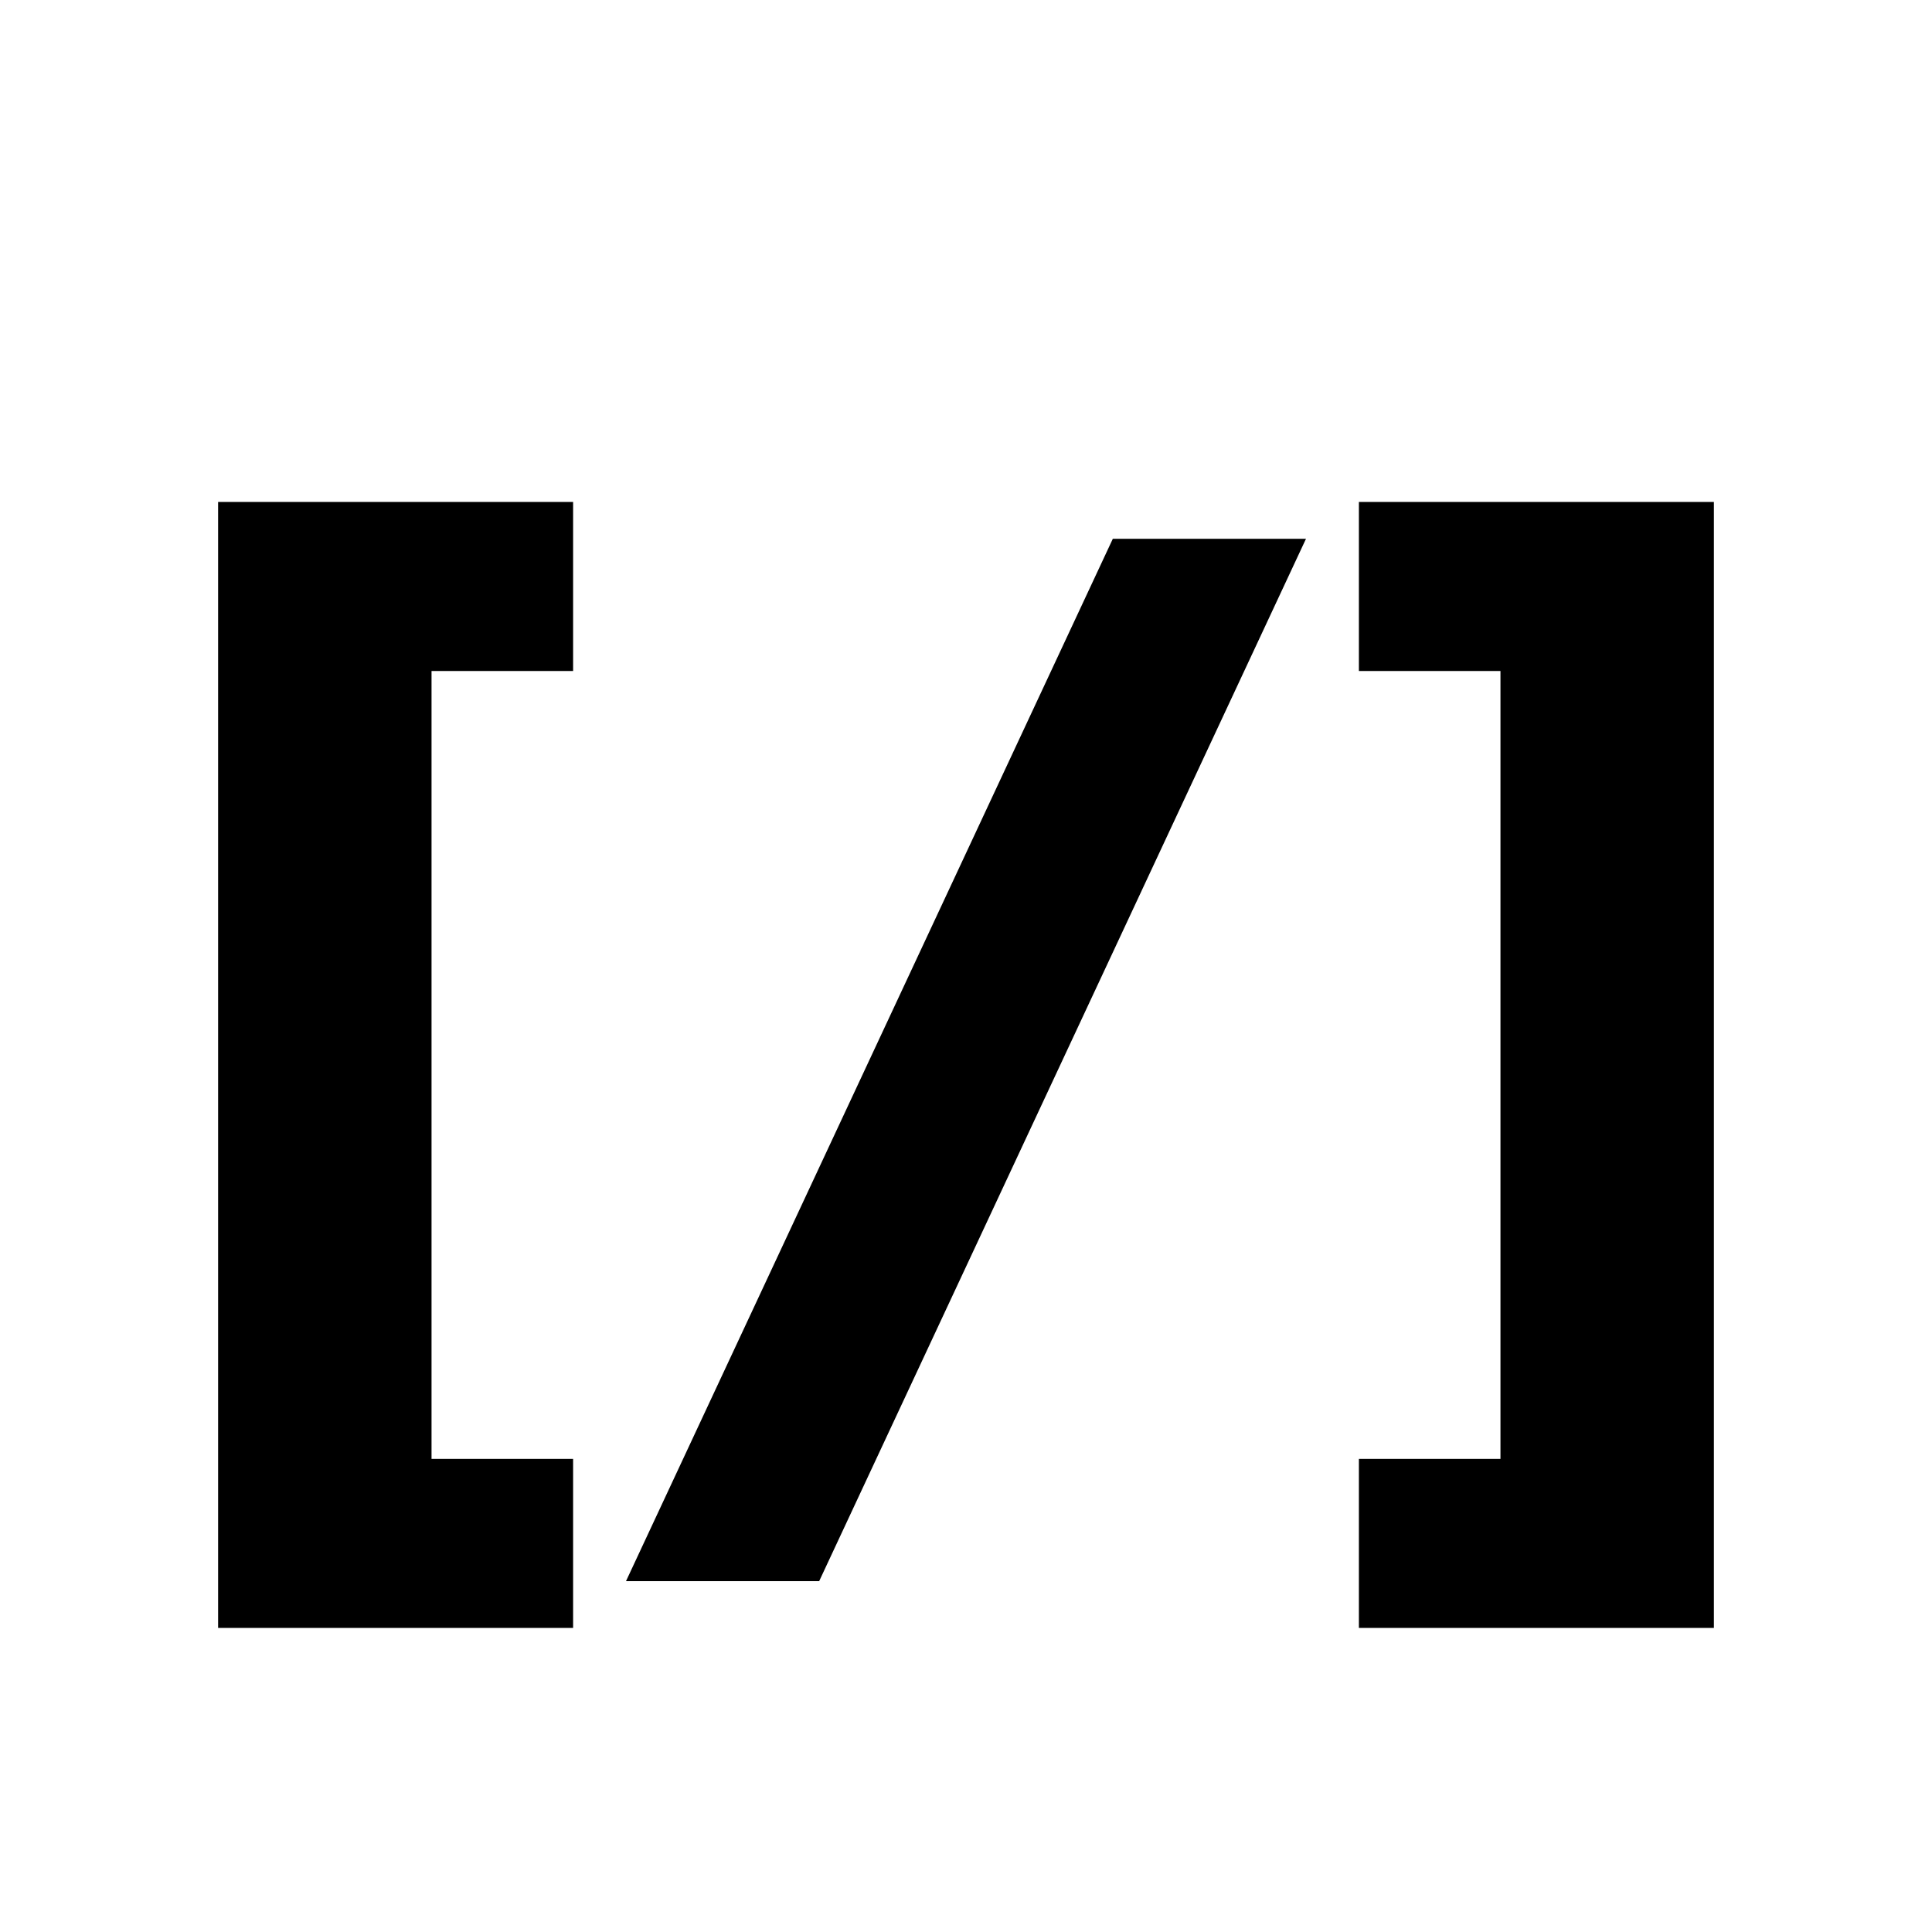
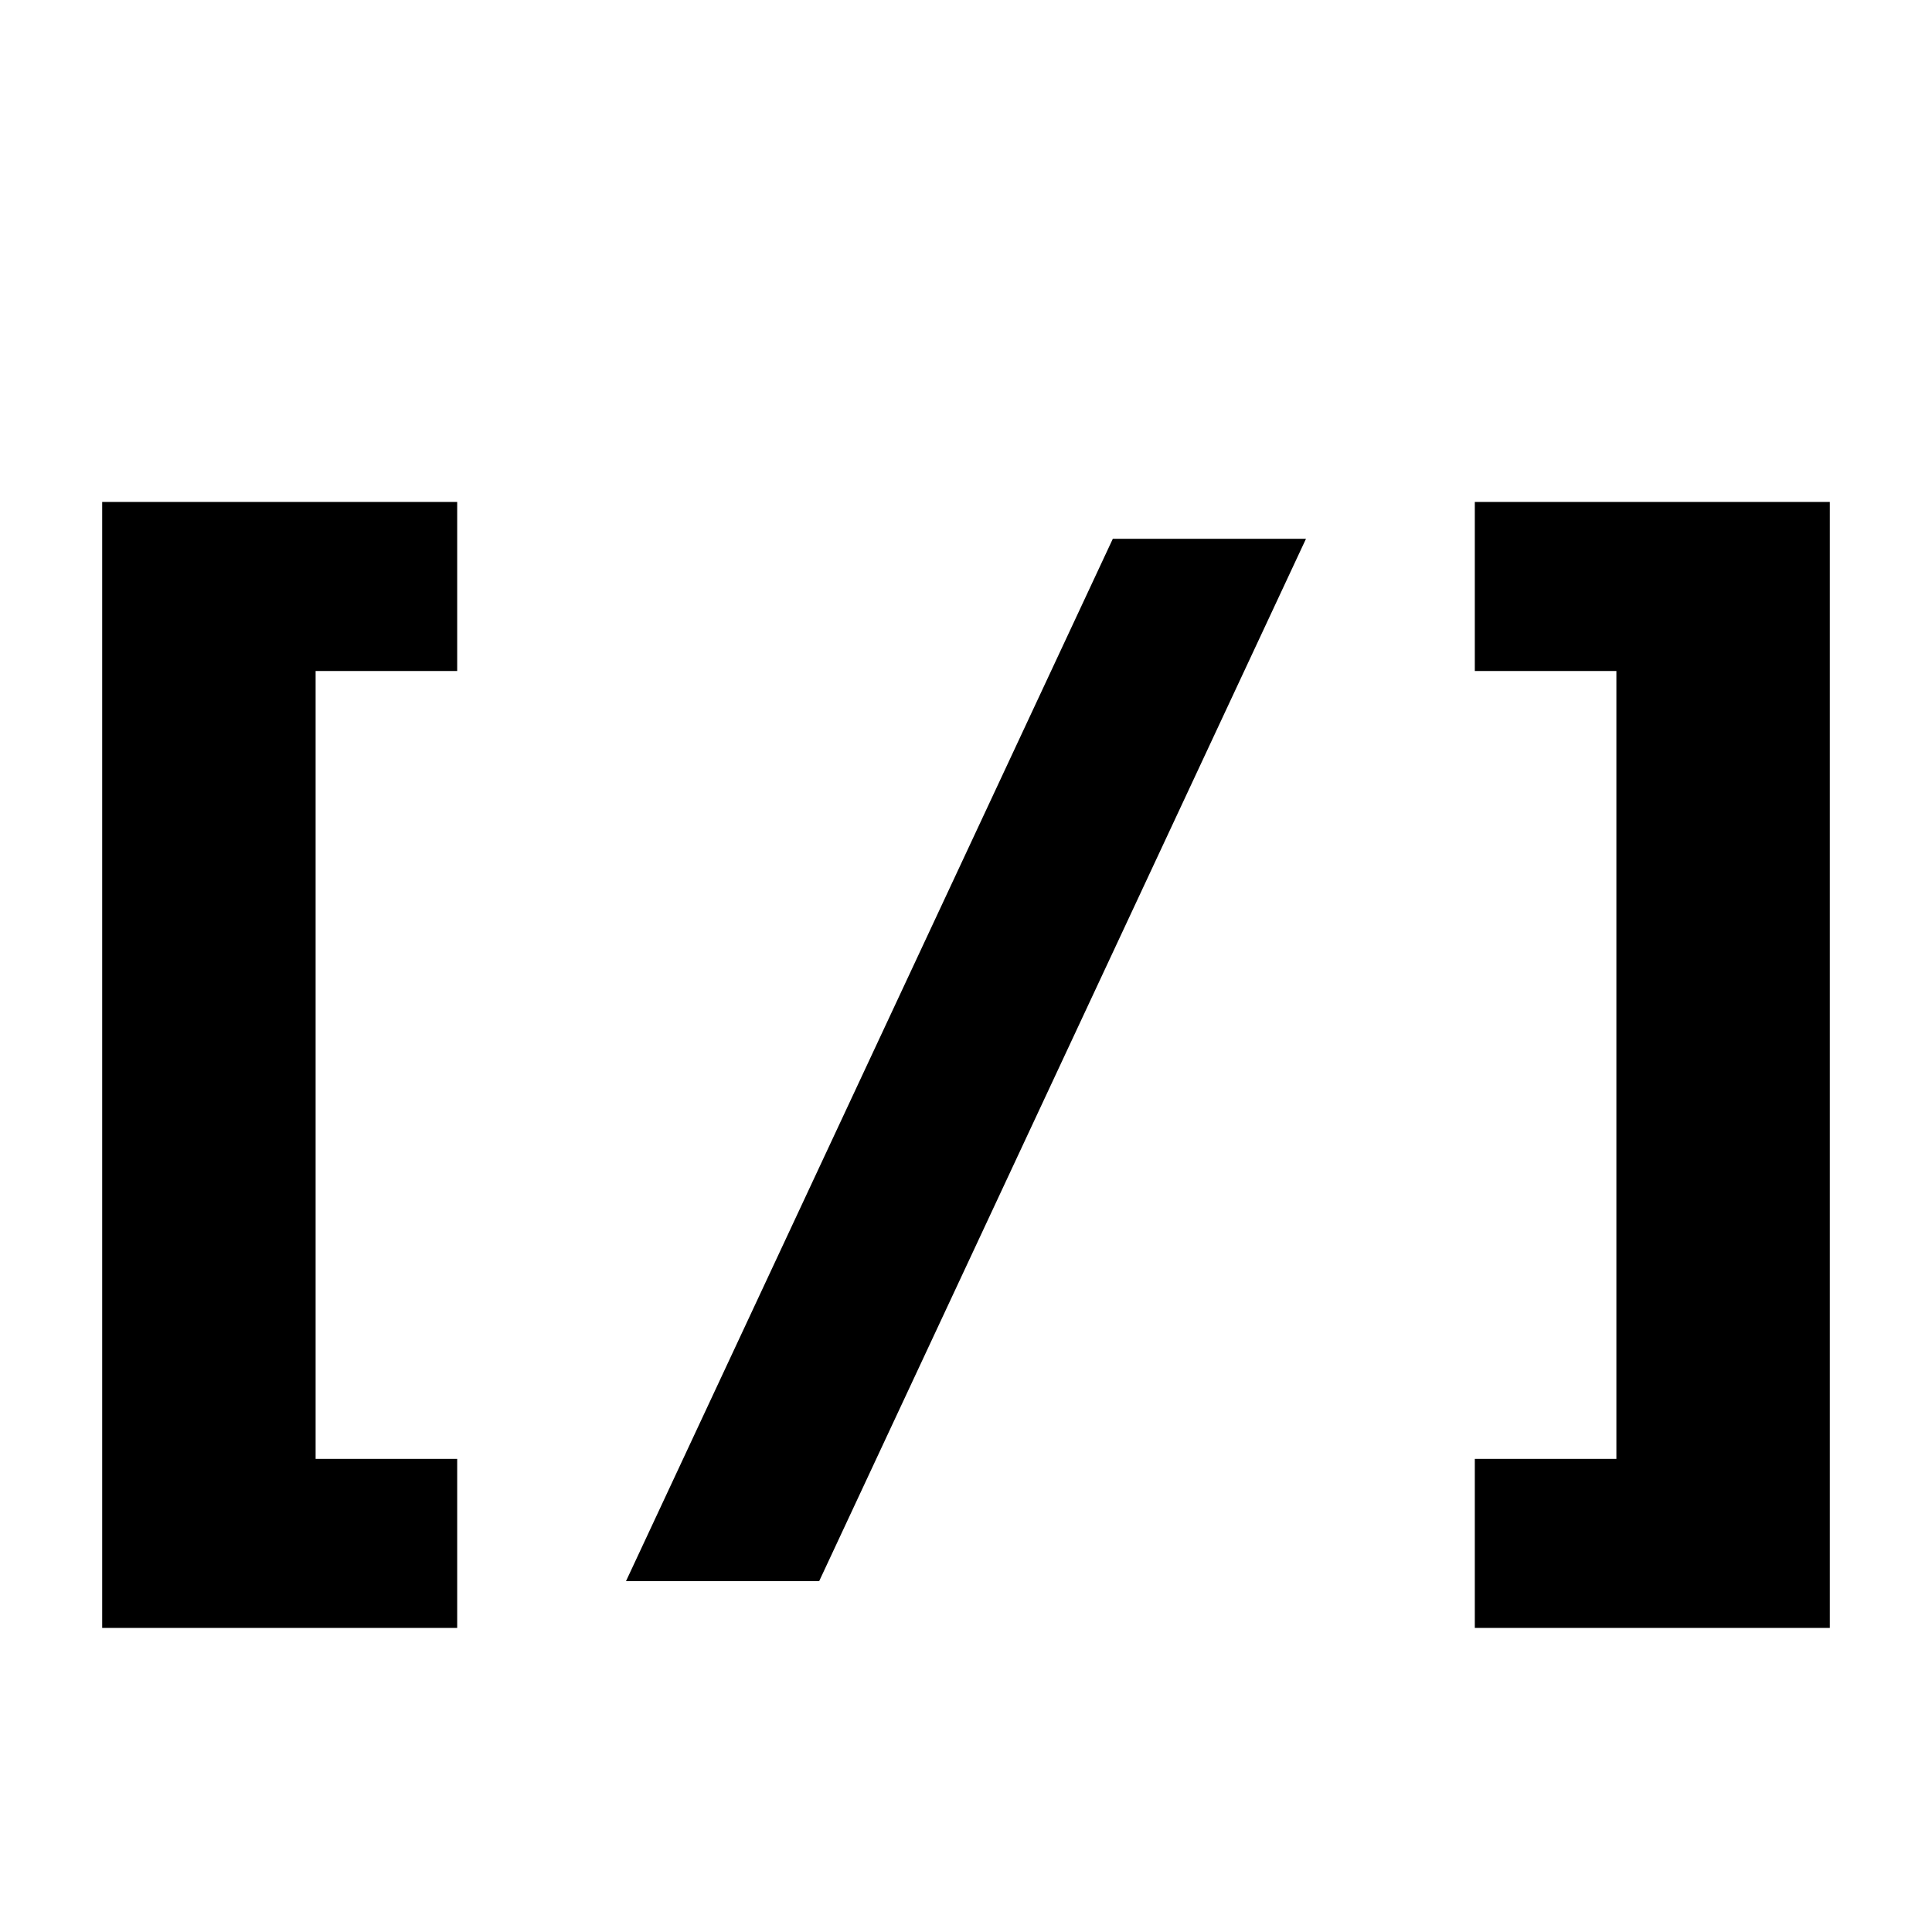
<svg xmlns="http://www.w3.org/2000/svg" width="16" height="16" viewBox="0 0 100 100">
  <g transform="translate(0, 2)">
-     <text x="50" y="55" font-family="ui-monospace, SFMono-Regular, Menlo, Monaco, Consolas, monospace" font-weight="900" font-size="62" fill="currentColor" stroke="currentColor" stroke-width="3" text-anchor="middle" dominant-baseline="middle" letter-spacing="-6">[/]</text>
+     <text x="50" y="55" font-family="ui-monospace, SFMono-Regular, Menlo, Monaco, Consolas, monospace" font-weight="900" font-size="62" fill="currentColor" stroke="currentColor" stroke-width="3" text-anchor="middle" dominant-baseline="middle" letter-spacing="0">[/]</text>
  </g>
</svg>
